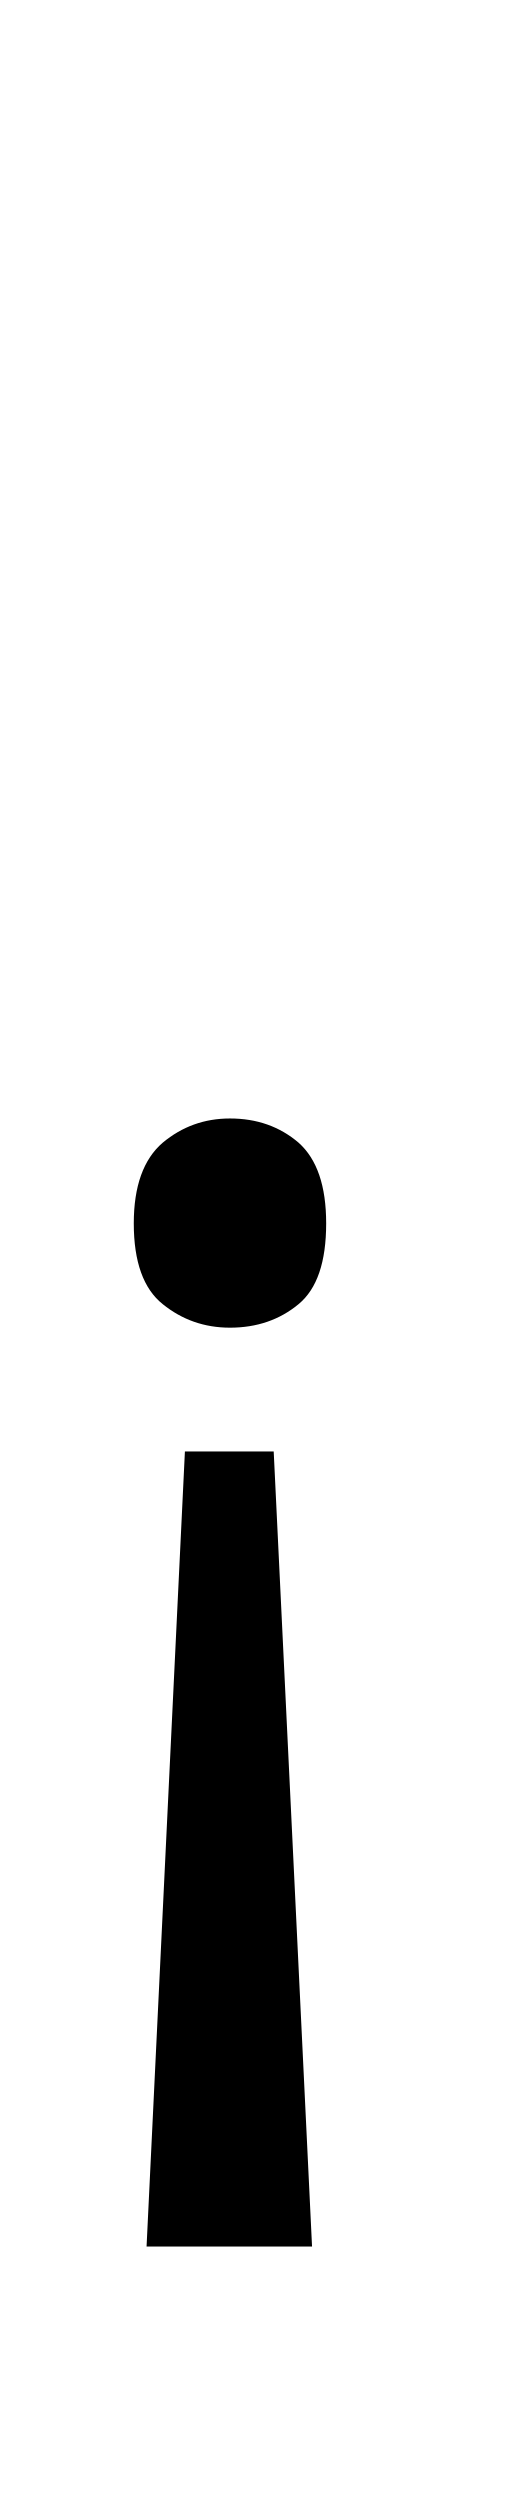
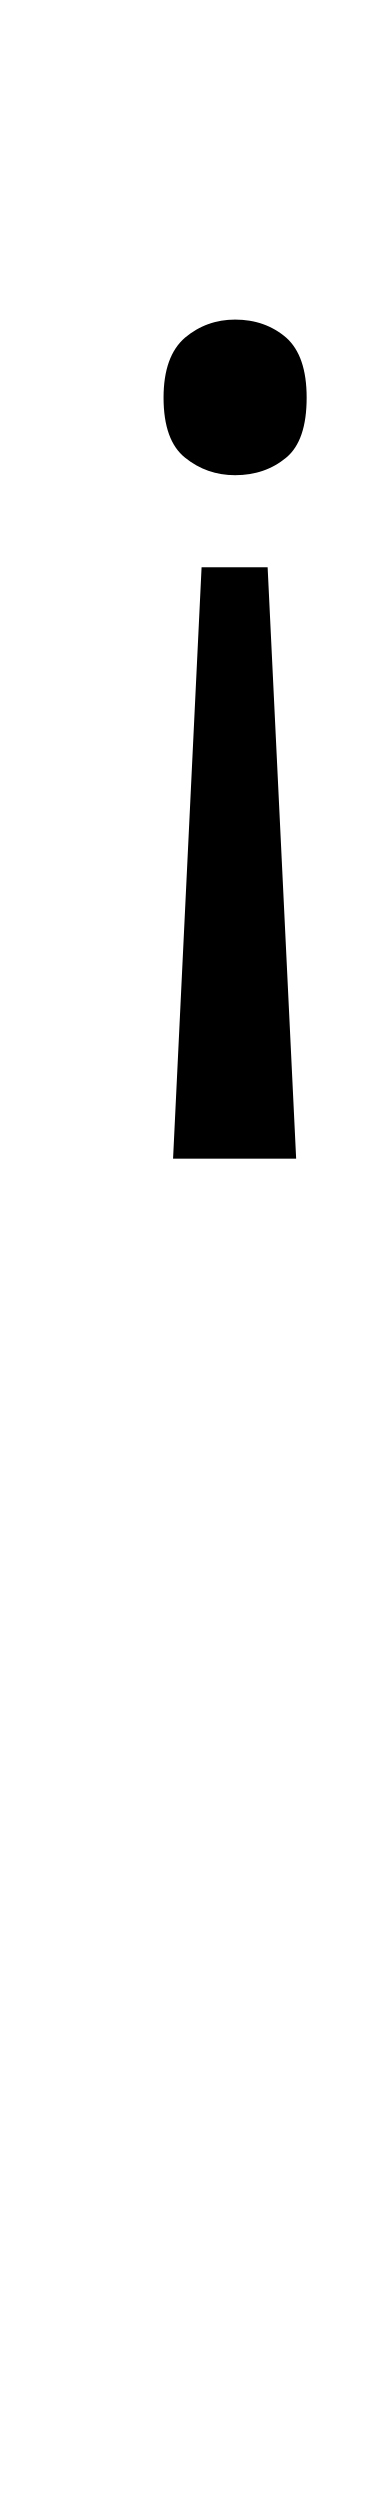
- <svg xmlns="http://www.w3.org/2000/svg" viewBox="0 0 12.1 58.07">
+ <svg xmlns="http://www.w3.org/2000/svg" viewBox="0 10 12.1 78.07">
  <defs>
    <style>.cls-1{font-size:36px;font-family:KBbubblegum;letter-spacing:0.03em;}</style>
  </defs>
  <g id="Capa_2" data-name="Capa 2">
    <g id="Capa_1-2" data-name="Capa 1">
-       <text class="cls-1" transform="translate(10.17 26.48) rotate(180)">!</text>
+       <text class="cls-1" transform="translate(12.17 20.48) rotate(180)">!</text>
    </g>
  </g>
</svg>
